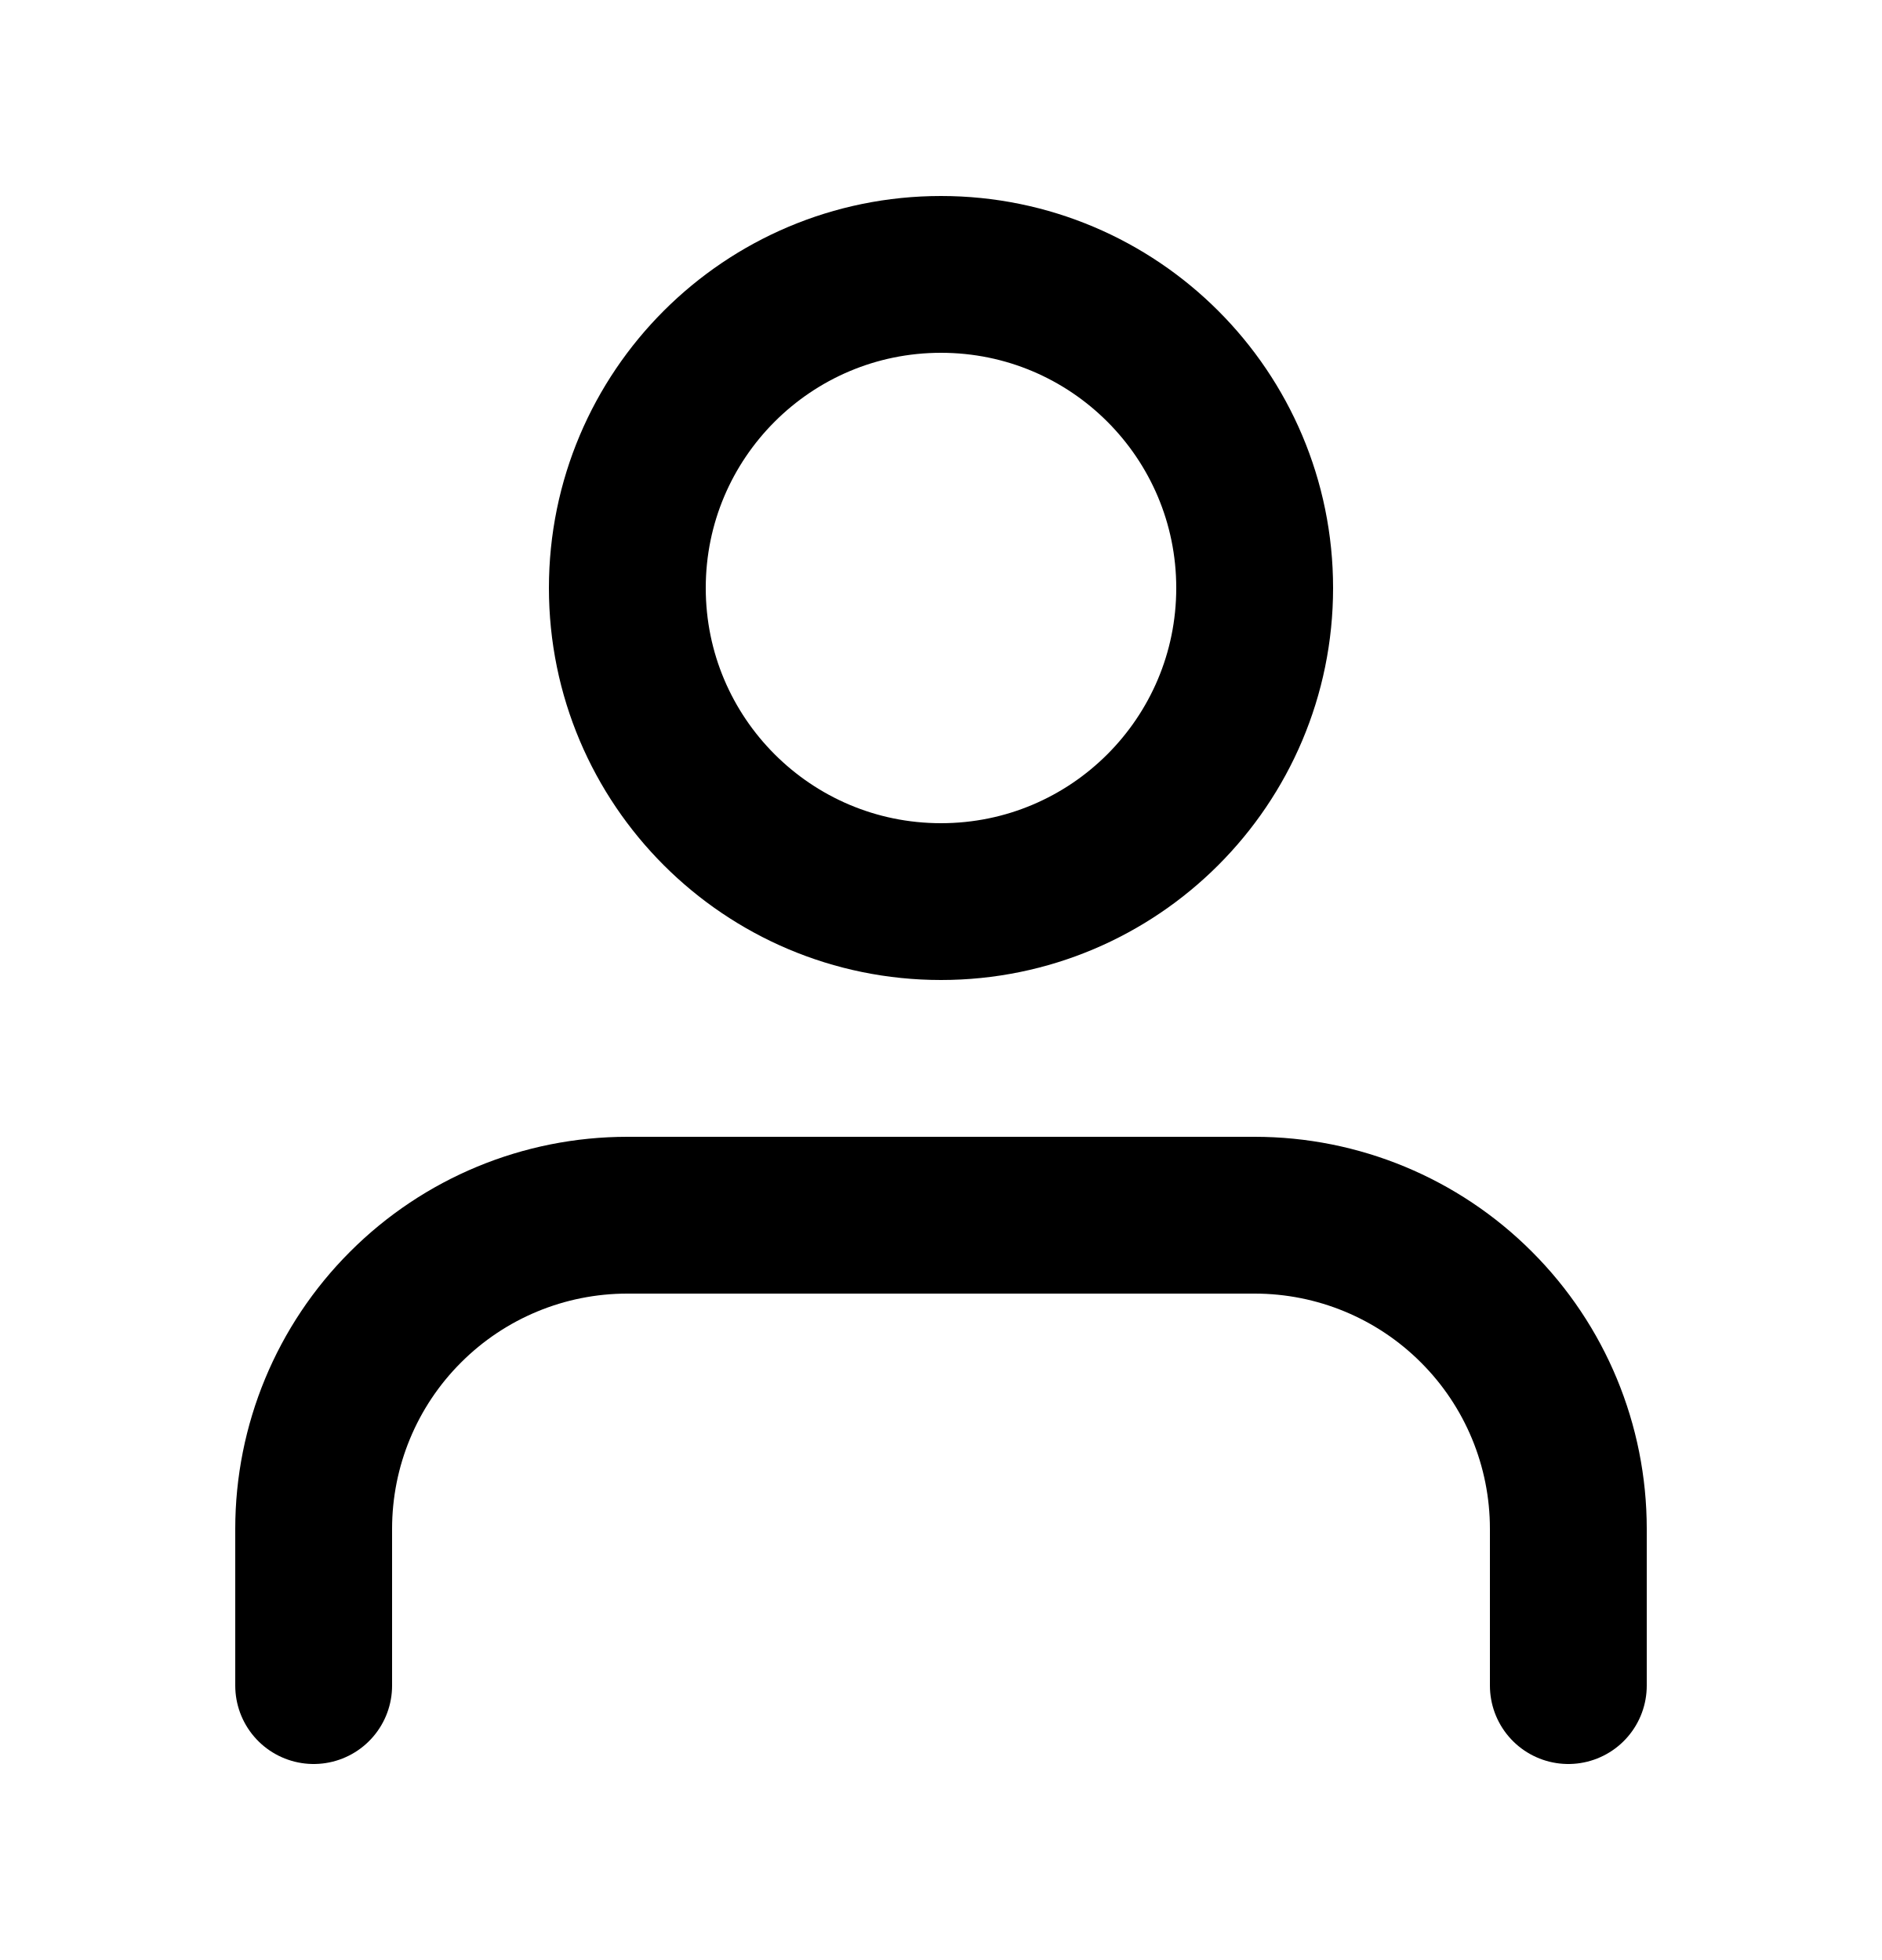
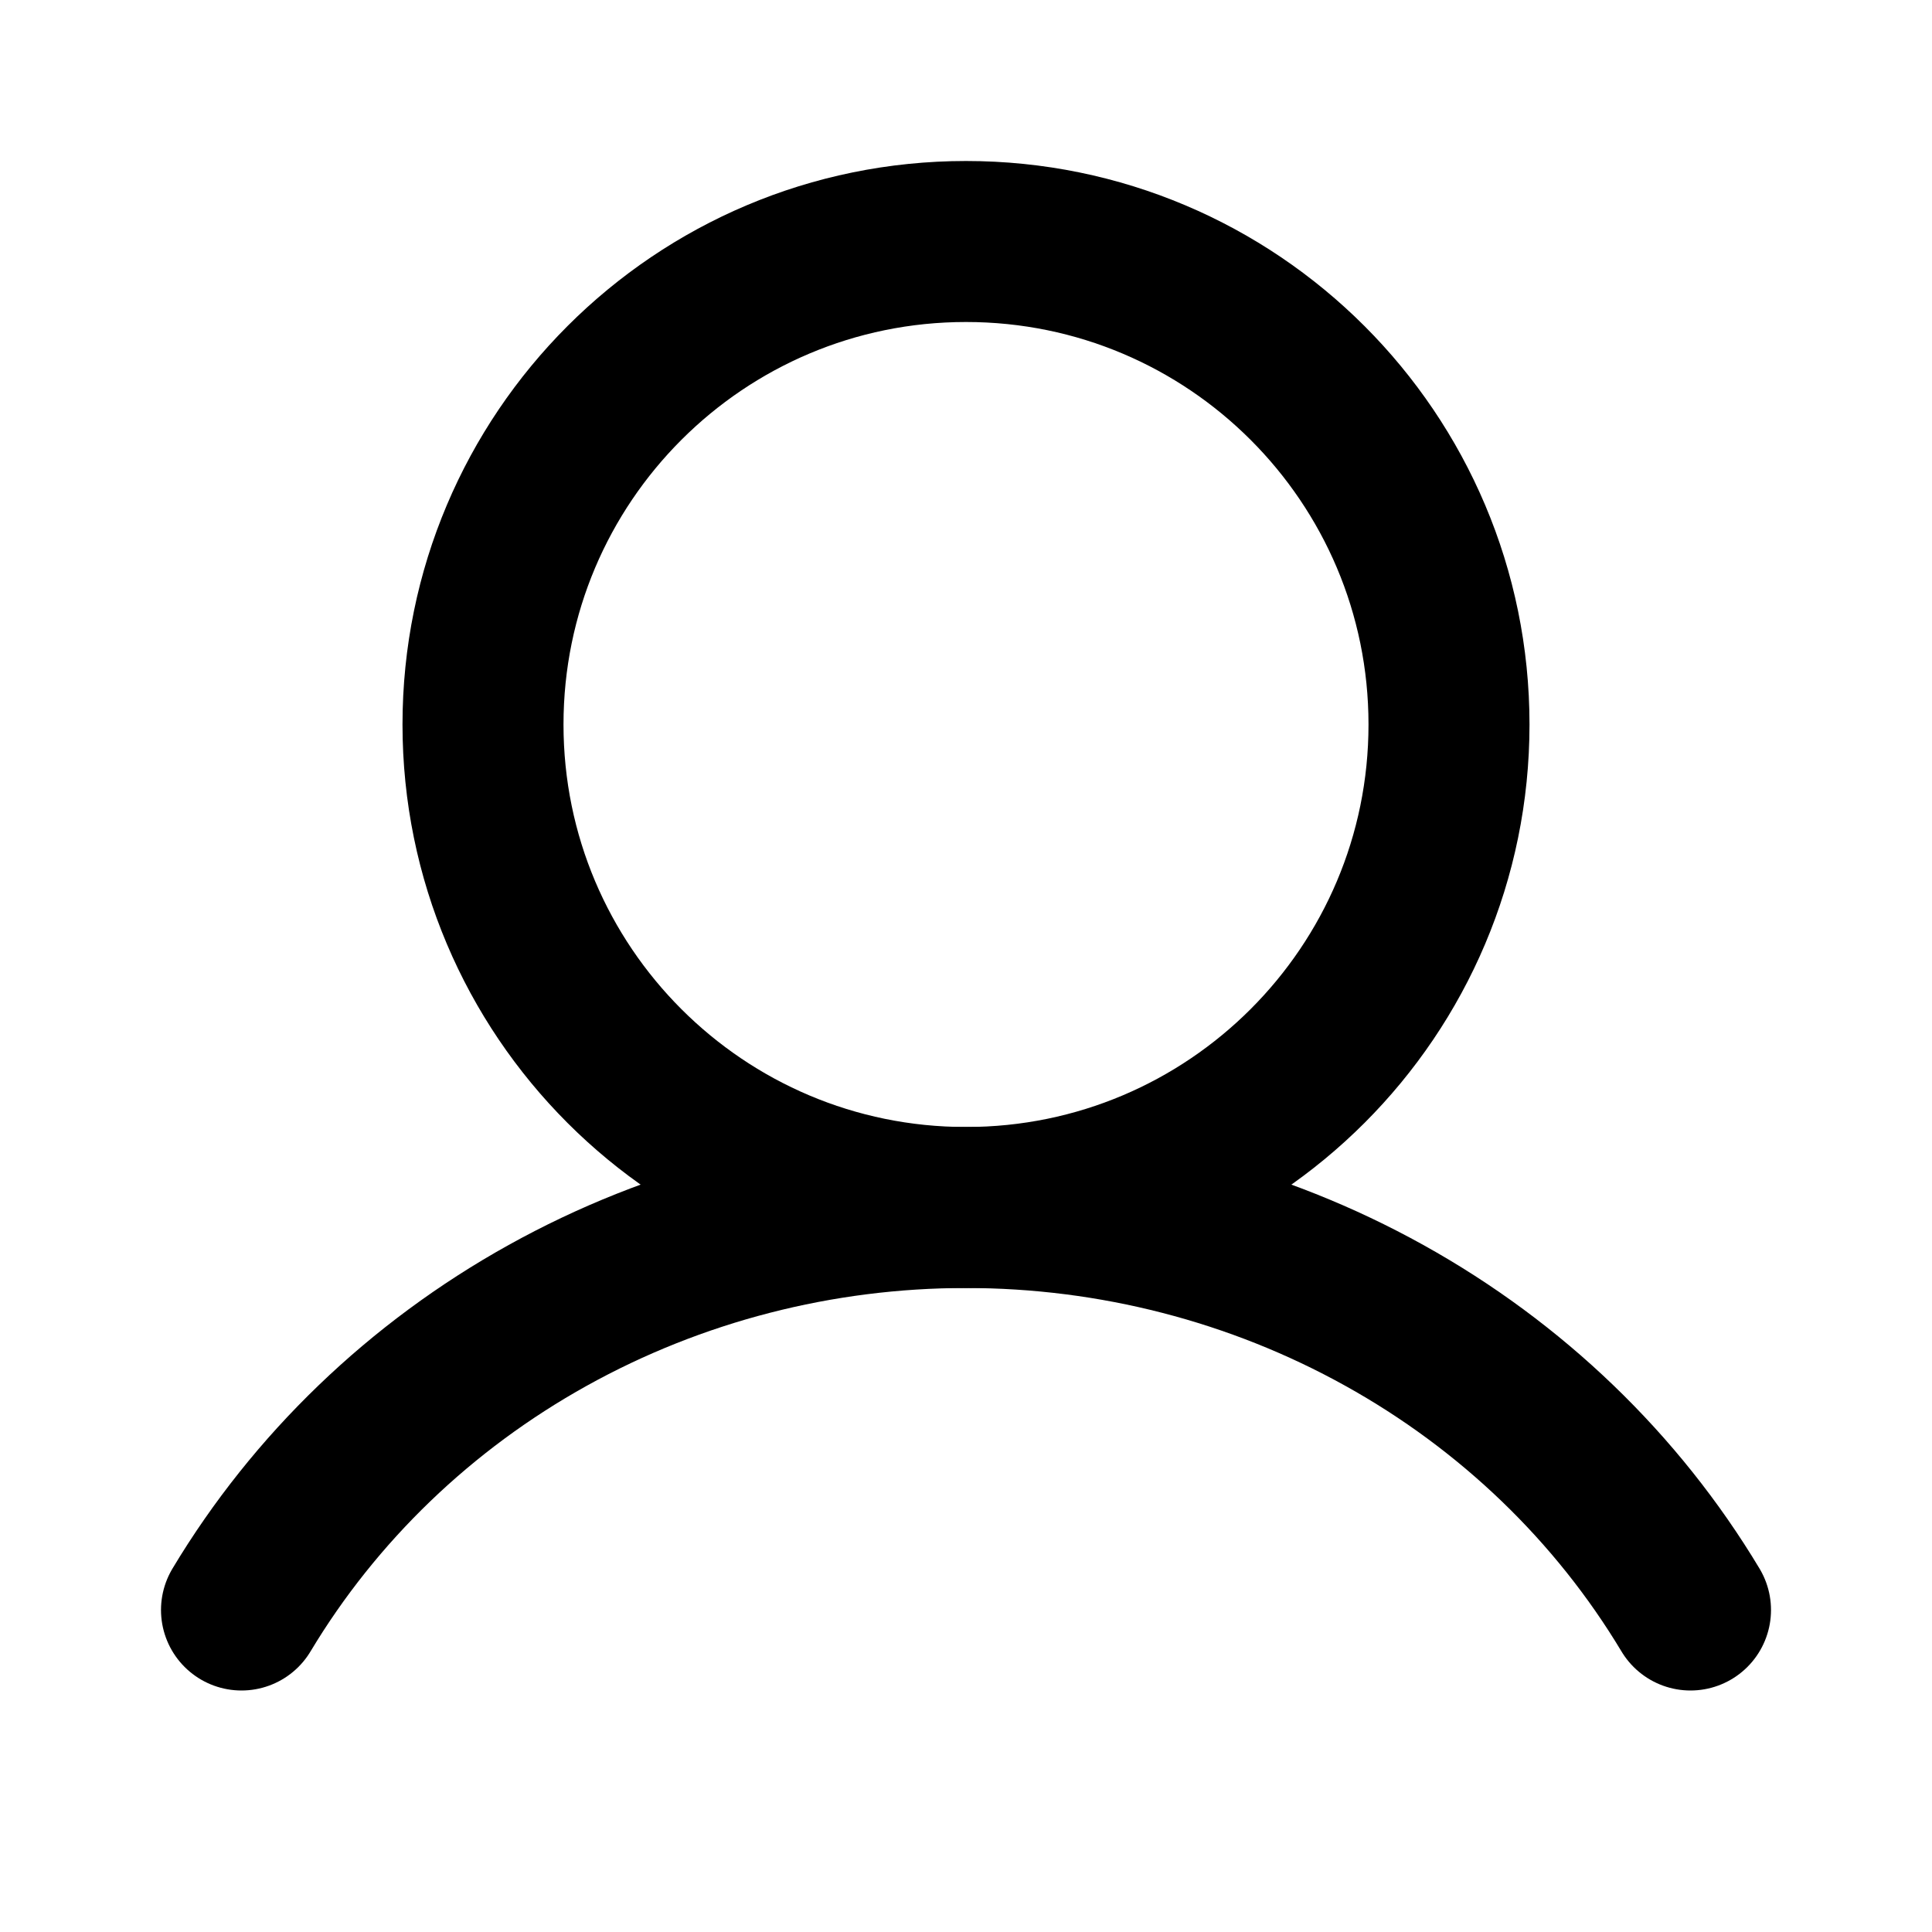
- <svg xmlns="http://www.w3.org/2000/svg" width="24" height="25" viewBox="0 0 24 25" fill="none">
-   <path d="M20 21.5V19.5C20 18.439 19.579 17.422 18.828 16.672C18.078 15.921 17.061 15.5 16 15.5H8C6.939 15.5 5.922 15.921 5.172 16.672C4.421 17.422 4 18.439 4 19.5V21.5" stroke="currentColor" stroke-width="2" stroke-linecap="round" stroke-linejoin="round" />
-   <path d="M12 11.5C14.209 11.5 16 9.709 16 7.5C16 5.291 14.209 3.5 12 3.5C9.791 3.5 8 5.291 8 7.5C8 9.709 9.791 11.5 12 11.5Z" stroke="currentColor" stroke-width="2" stroke-linecap="round" stroke-linejoin="round" />
+ <svg xmlns="http://www.w3.org/2000/svg" width="24" height="24" viewBox="0 0 24 24" fill="none">
+   <path d="M12 15C15.314 15 18 12.314 18 9C18 5.686 15.314 3 12 3C8.686 3 6 5.686 6 9C6 12.314 8.686 15 12 15Z" stroke="currentColor" stroke-width="2" stroke-miterlimit="10" />
+   <path d="M3 20C3.912 18.48 5.225 17.217 6.804 16.34C8.384 15.462 10.176 15 12 15C13.824 15 15.616 15.462 17.196 16.34C18.776 17.217 20.088 18.48 21 20" stroke="currentColor" stroke-width="2" stroke-linecap="round" stroke-linejoin="round" />
</svg>
